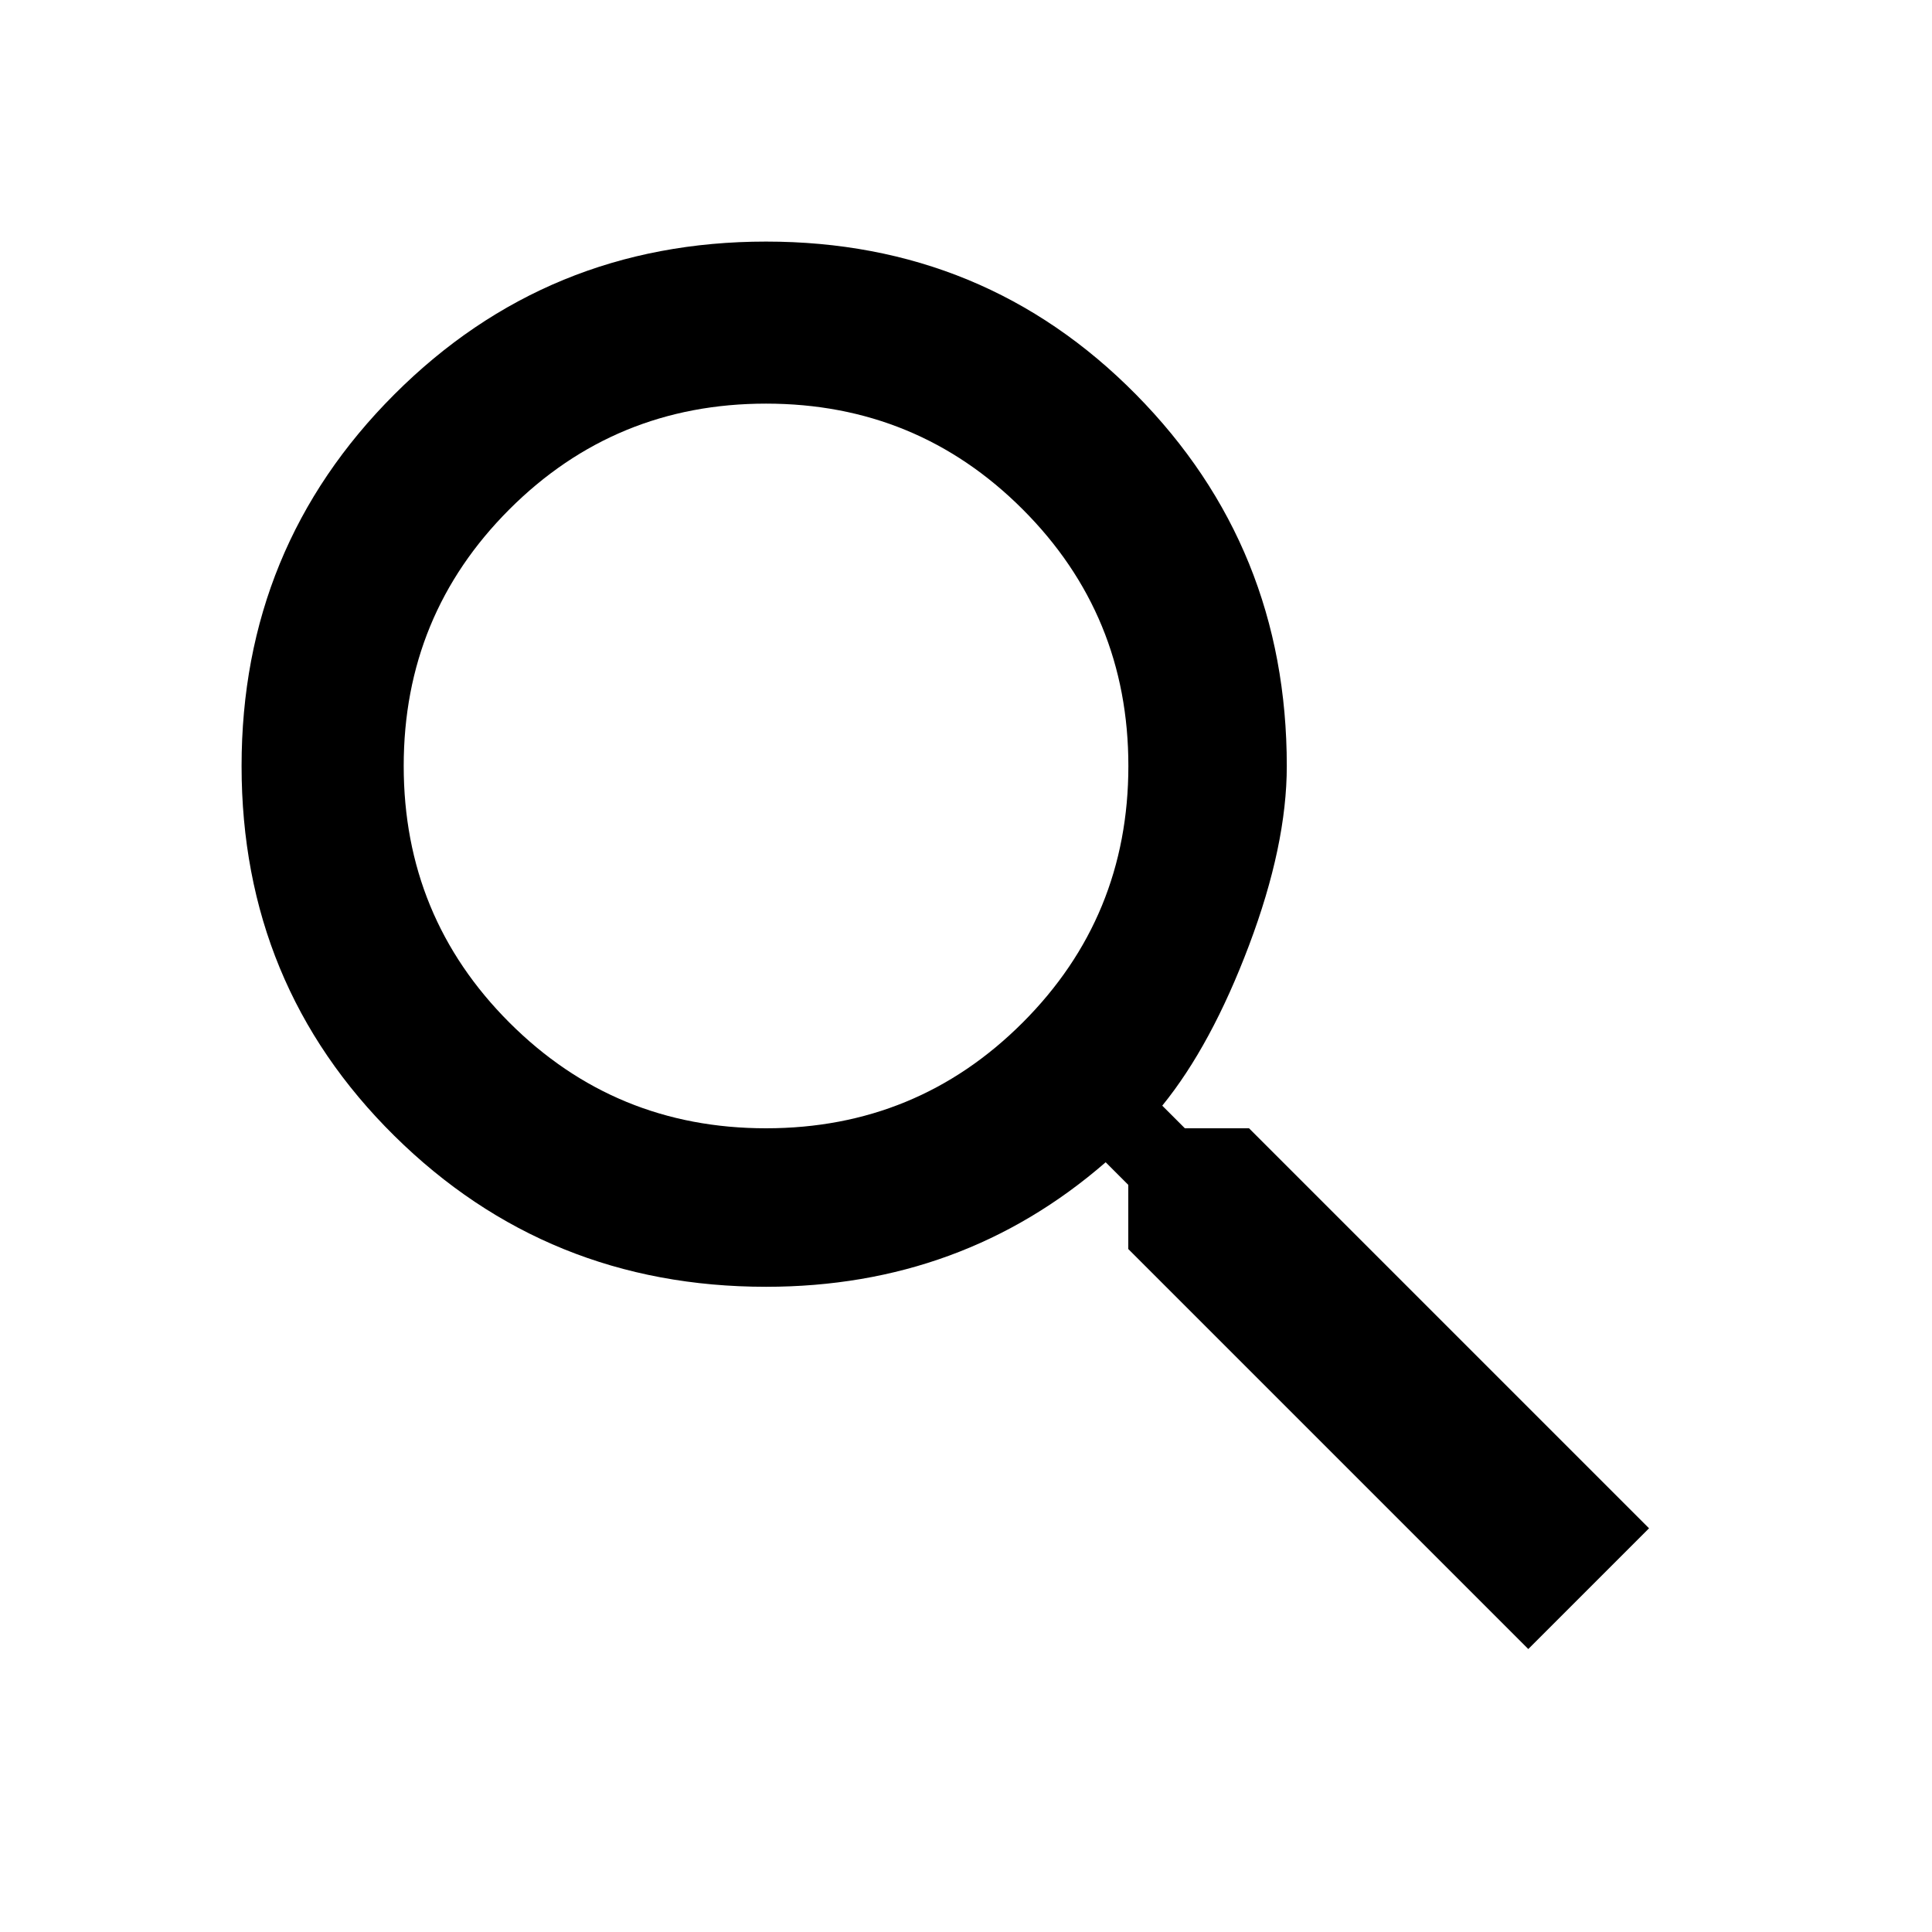
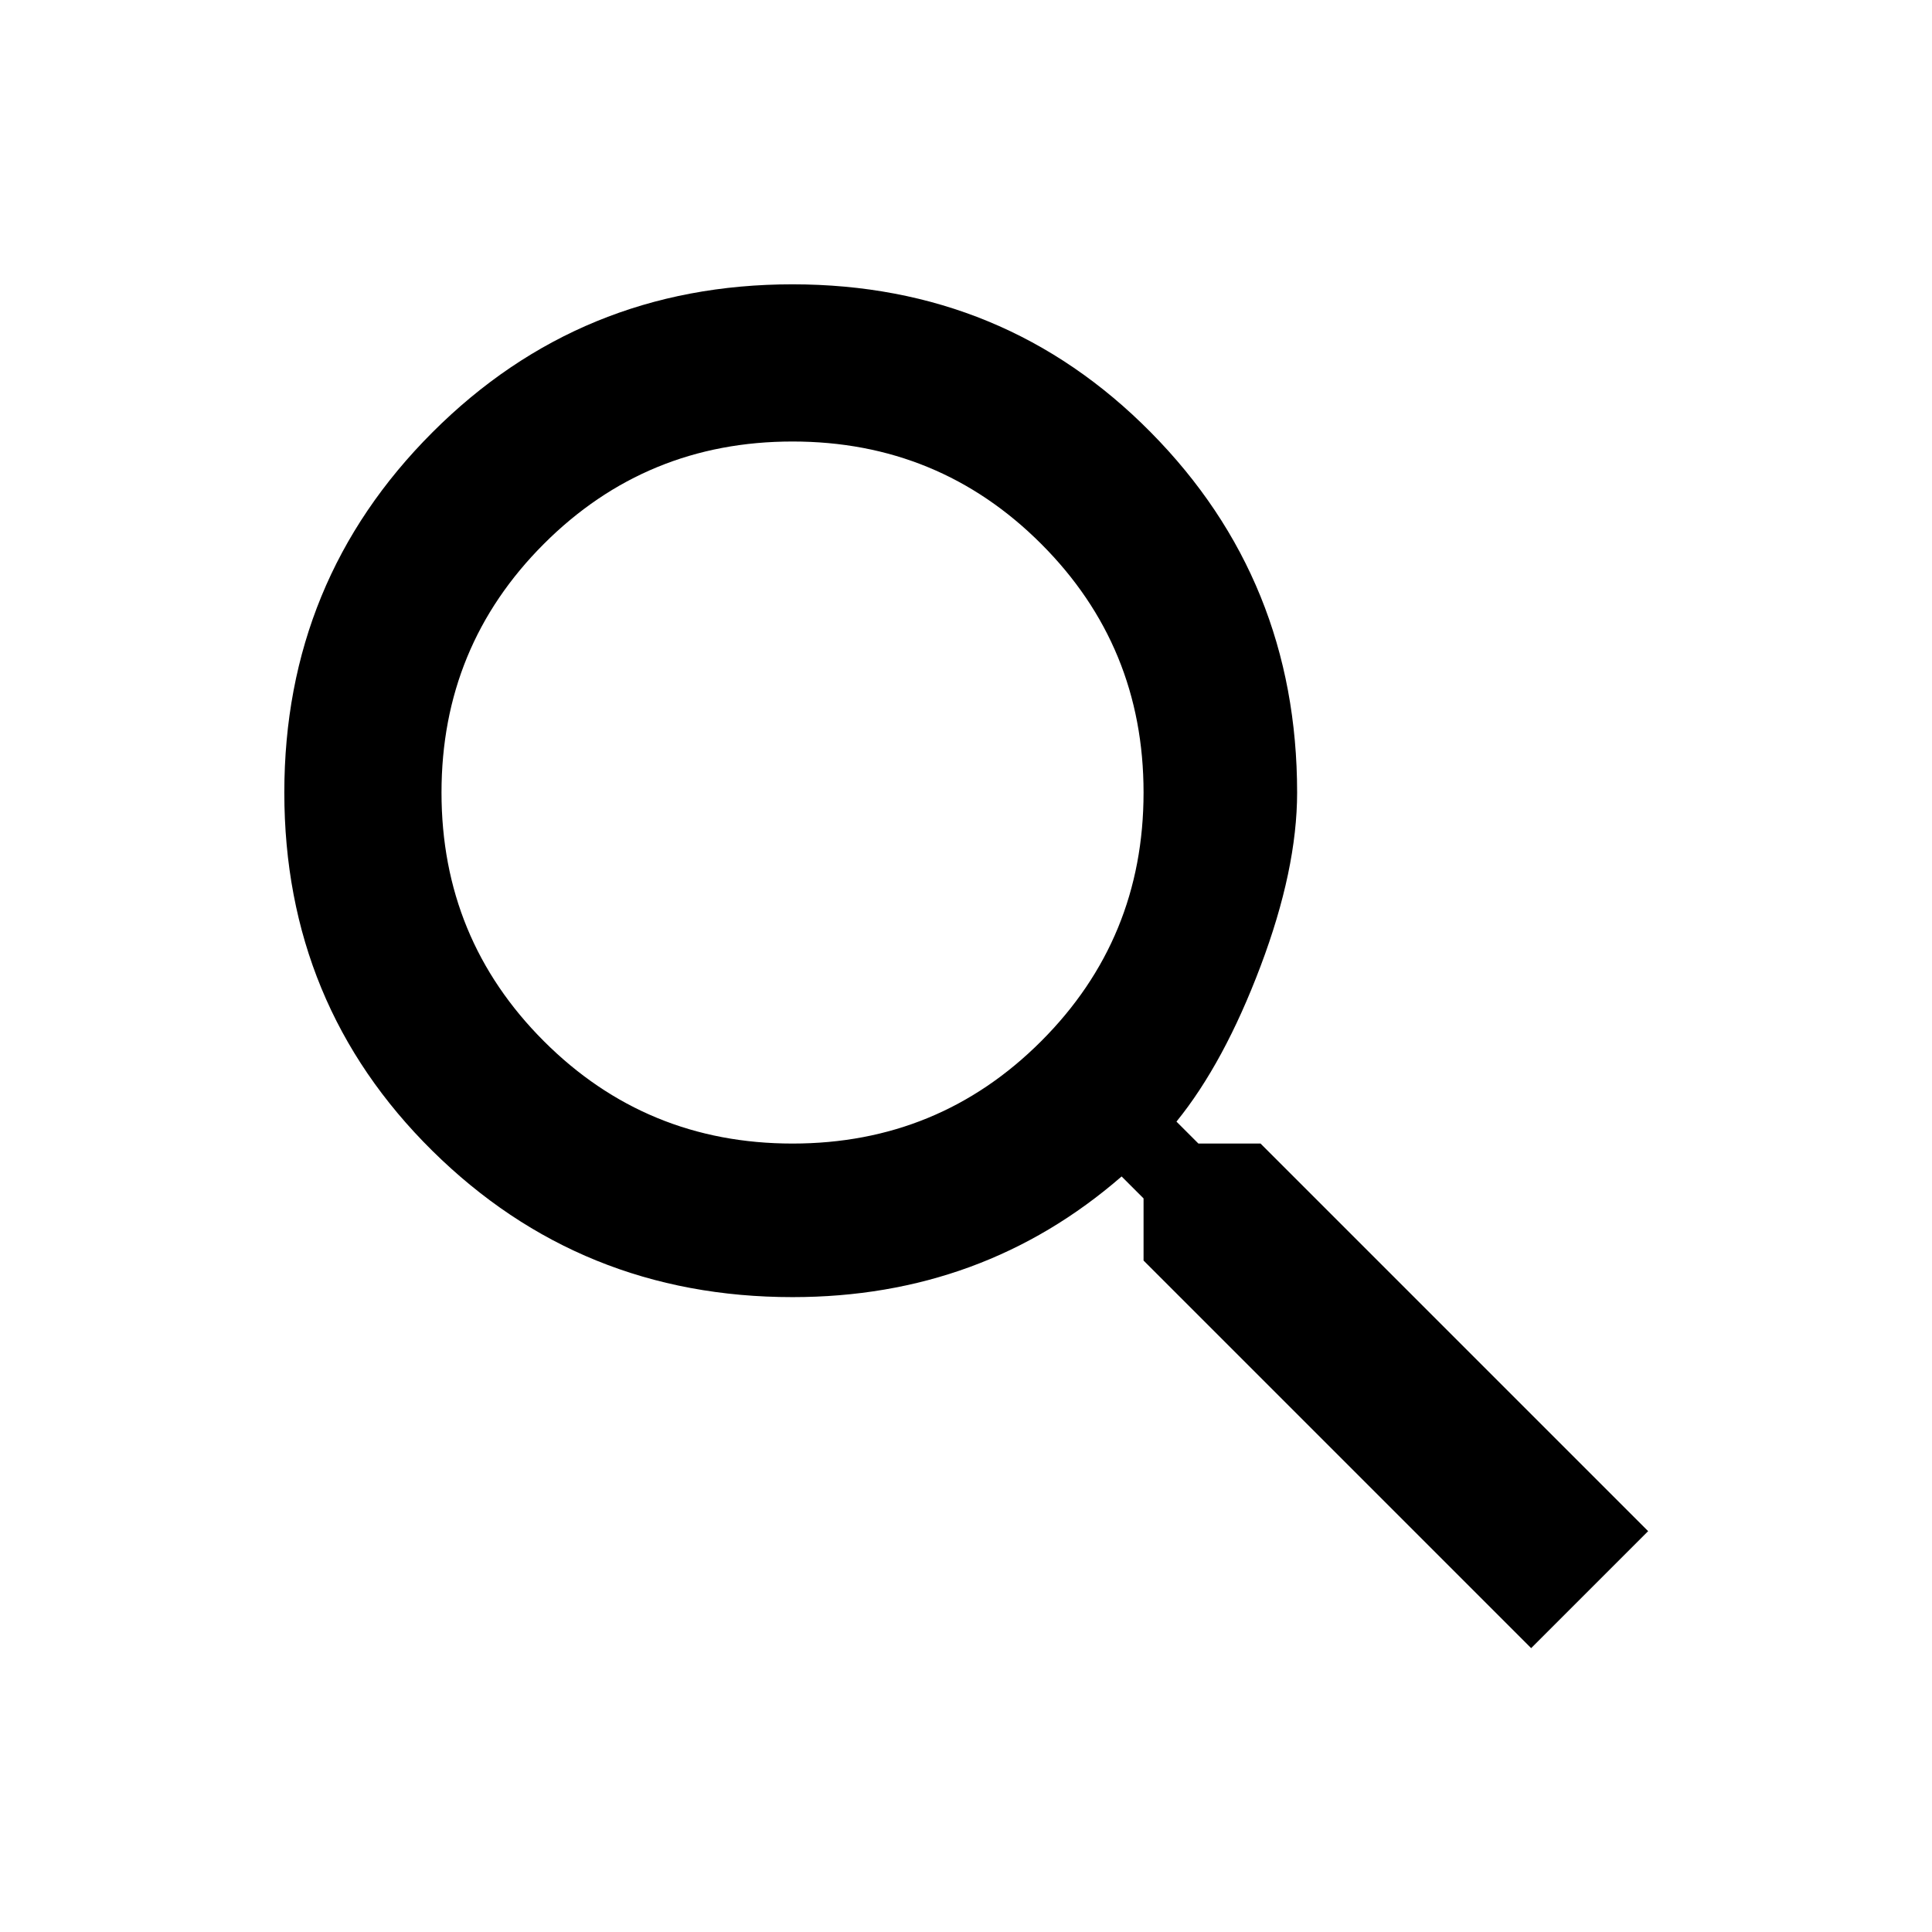
- <svg xmlns="http://www.w3.org/2000/svg" version="1.1" width="24" height="24" viewBox="0 0 24 24">
-   <path d="M9.516 14.016q1.875 0 3.188-1.313t1.313-3.188-1.313-3.188-3.188-1.313-3.188 1.313-1.313 3.188 1.313 3.188 3.188 1.313zM15.516 14.016l4.969 4.969-1.5 1.5-4.969-4.969v-0.797l-0.281-0.281q-1.781 1.547-4.219 1.547-2.719 0-4.617-1.875t-1.898-4.594 1.898-4.617 4.617-1.898 4.594 1.898 1.875 4.617q0 0.984-0.469 2.227t-1.078 1.992l0.281 0.281h0.797z" />
+ <svg xmlns="http://www.w3.org/2000/svg" width="34" height="34" viewBox="-6.67 -6.67 45.33 45.33">
+   <path d="M11.925 20.161q3.432 0 5.834-2.402t2.402-5.834-2.402-5.834-5.834-2.402-5.834 2.402-2.402 5.834 2.402 5.834 5.834 2.402zm10.981 0L32 29.255 29.255 32l-9.094-9.094v-1.458l-.515-.515q-3.26 2.831-7.721 2.831-4.976 0-8.45-3.432T.001 11.925t3.474-8.45 8.45-3.474 8.407 3.474 3.432 8.45q0 1.802-.858 4.075t-1.973 3.646l.515.515h1.458z" />
</svg>
